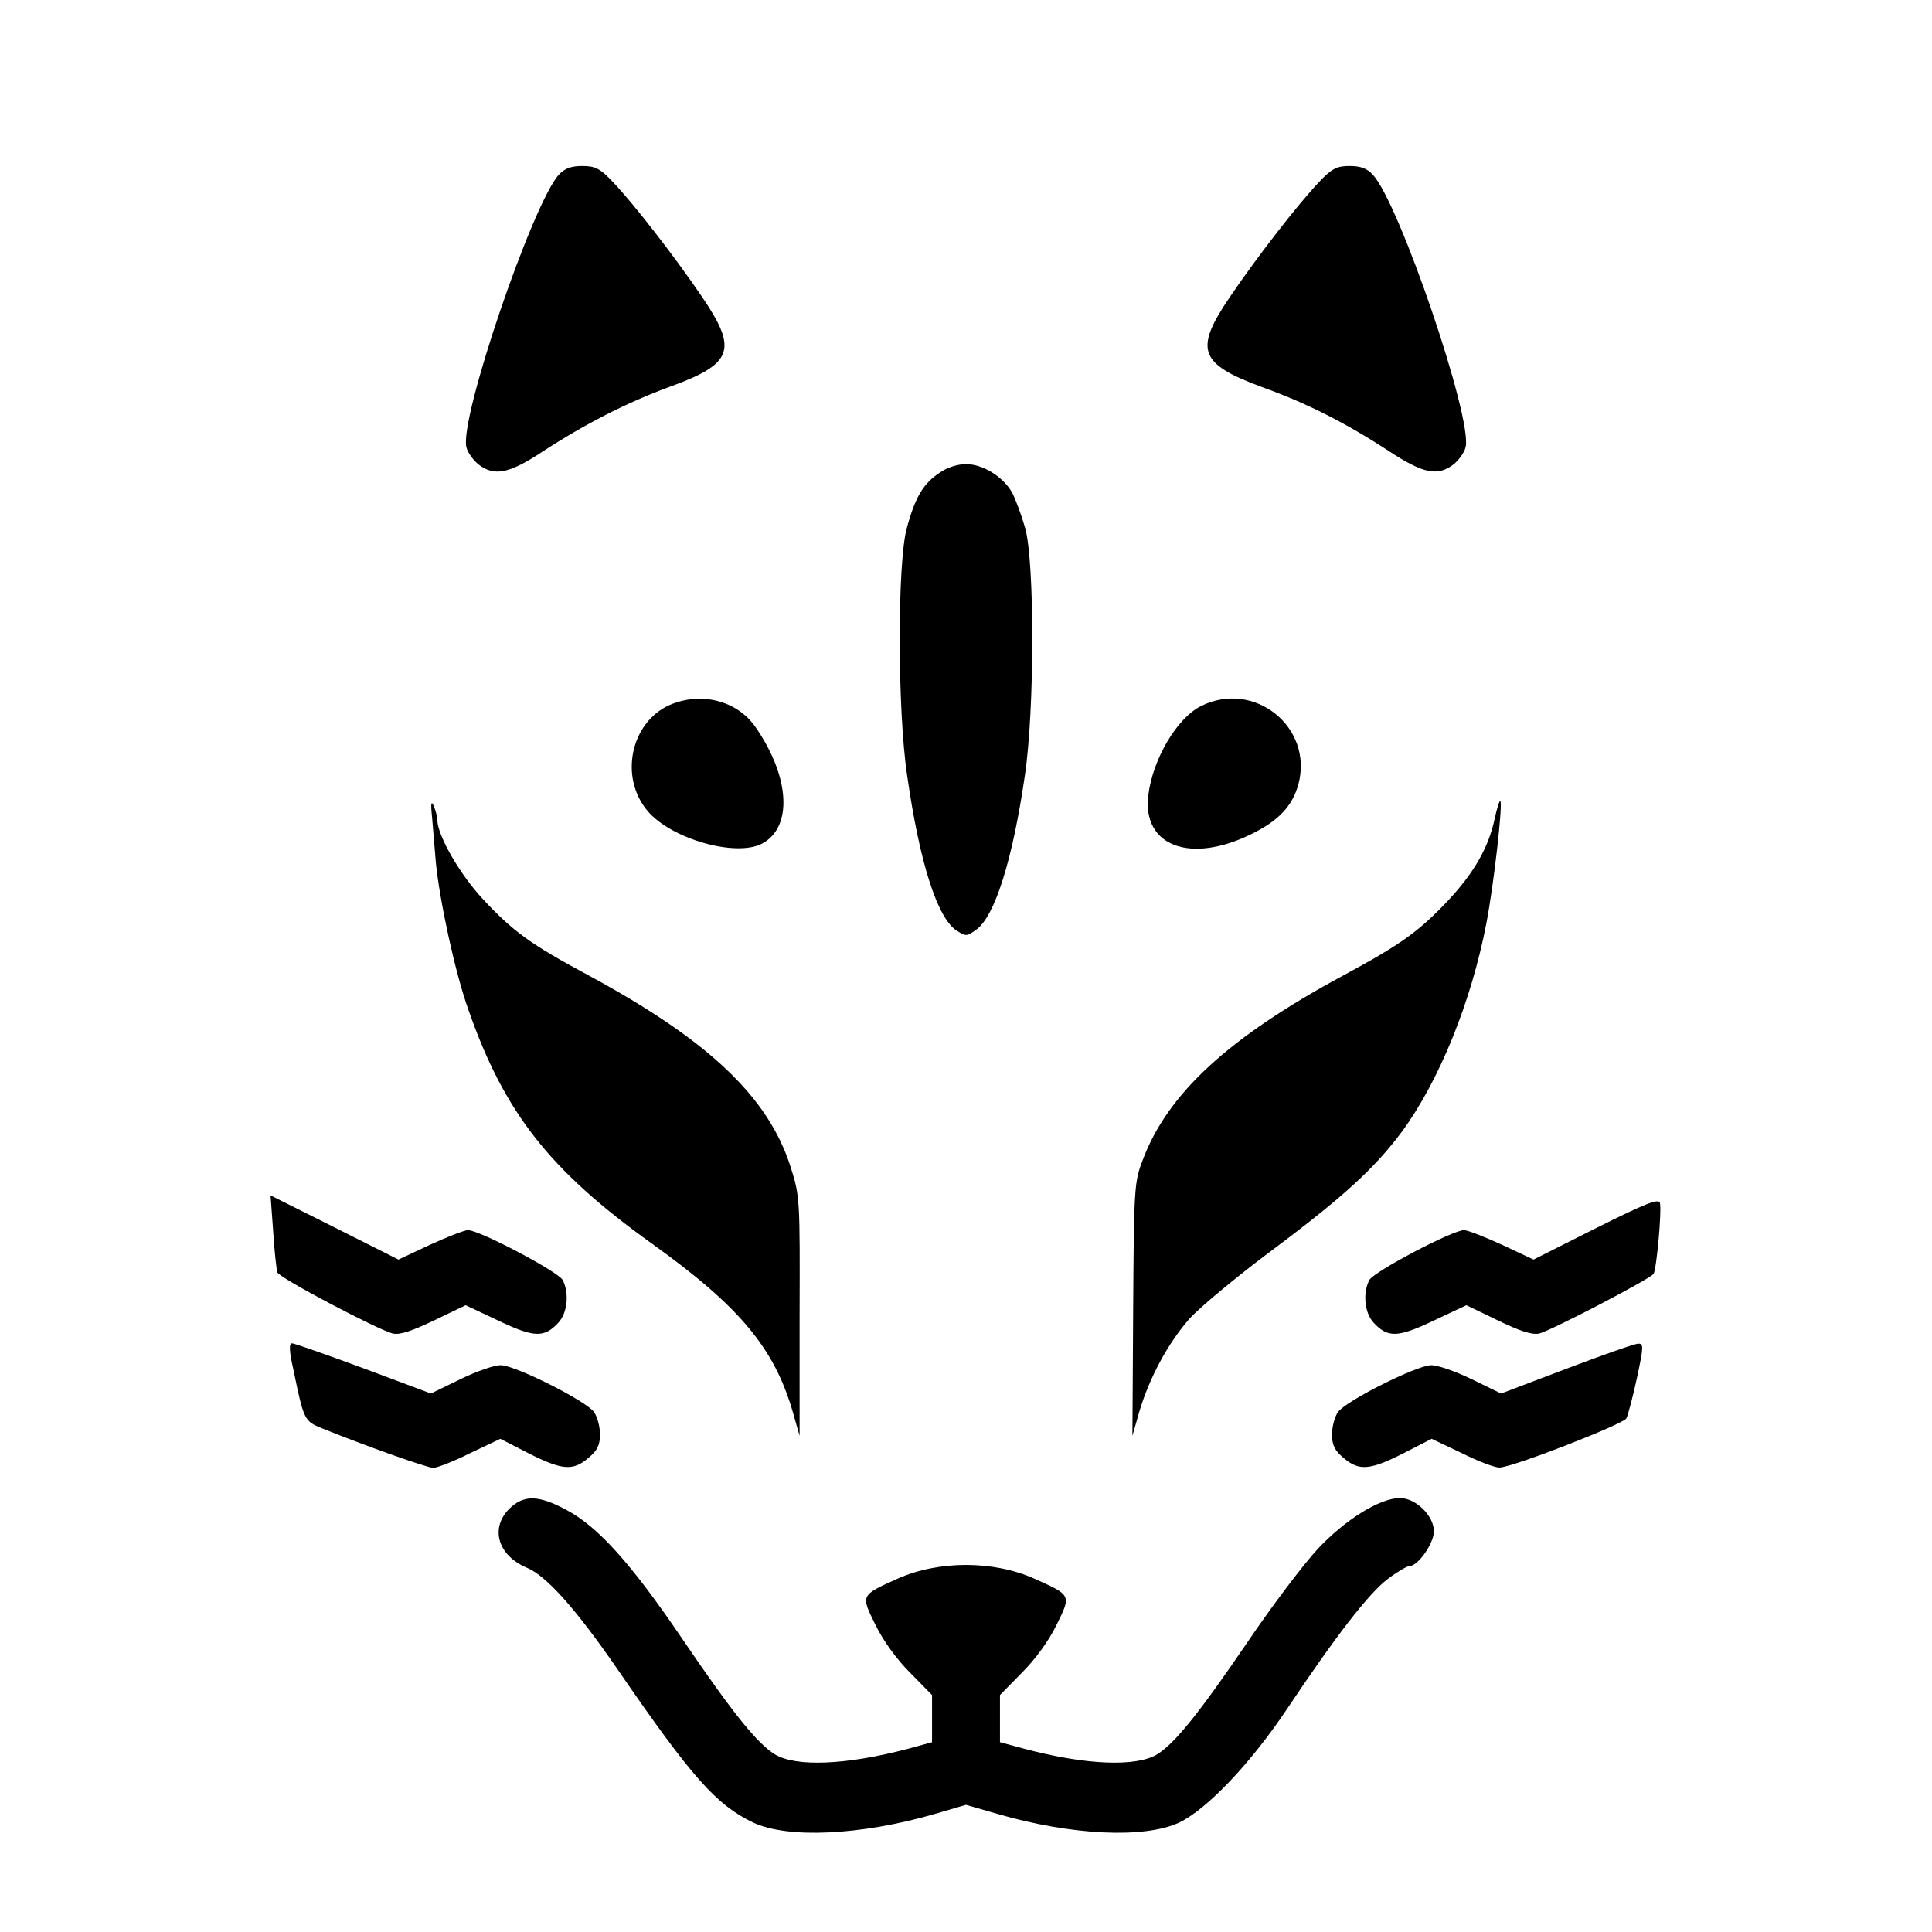
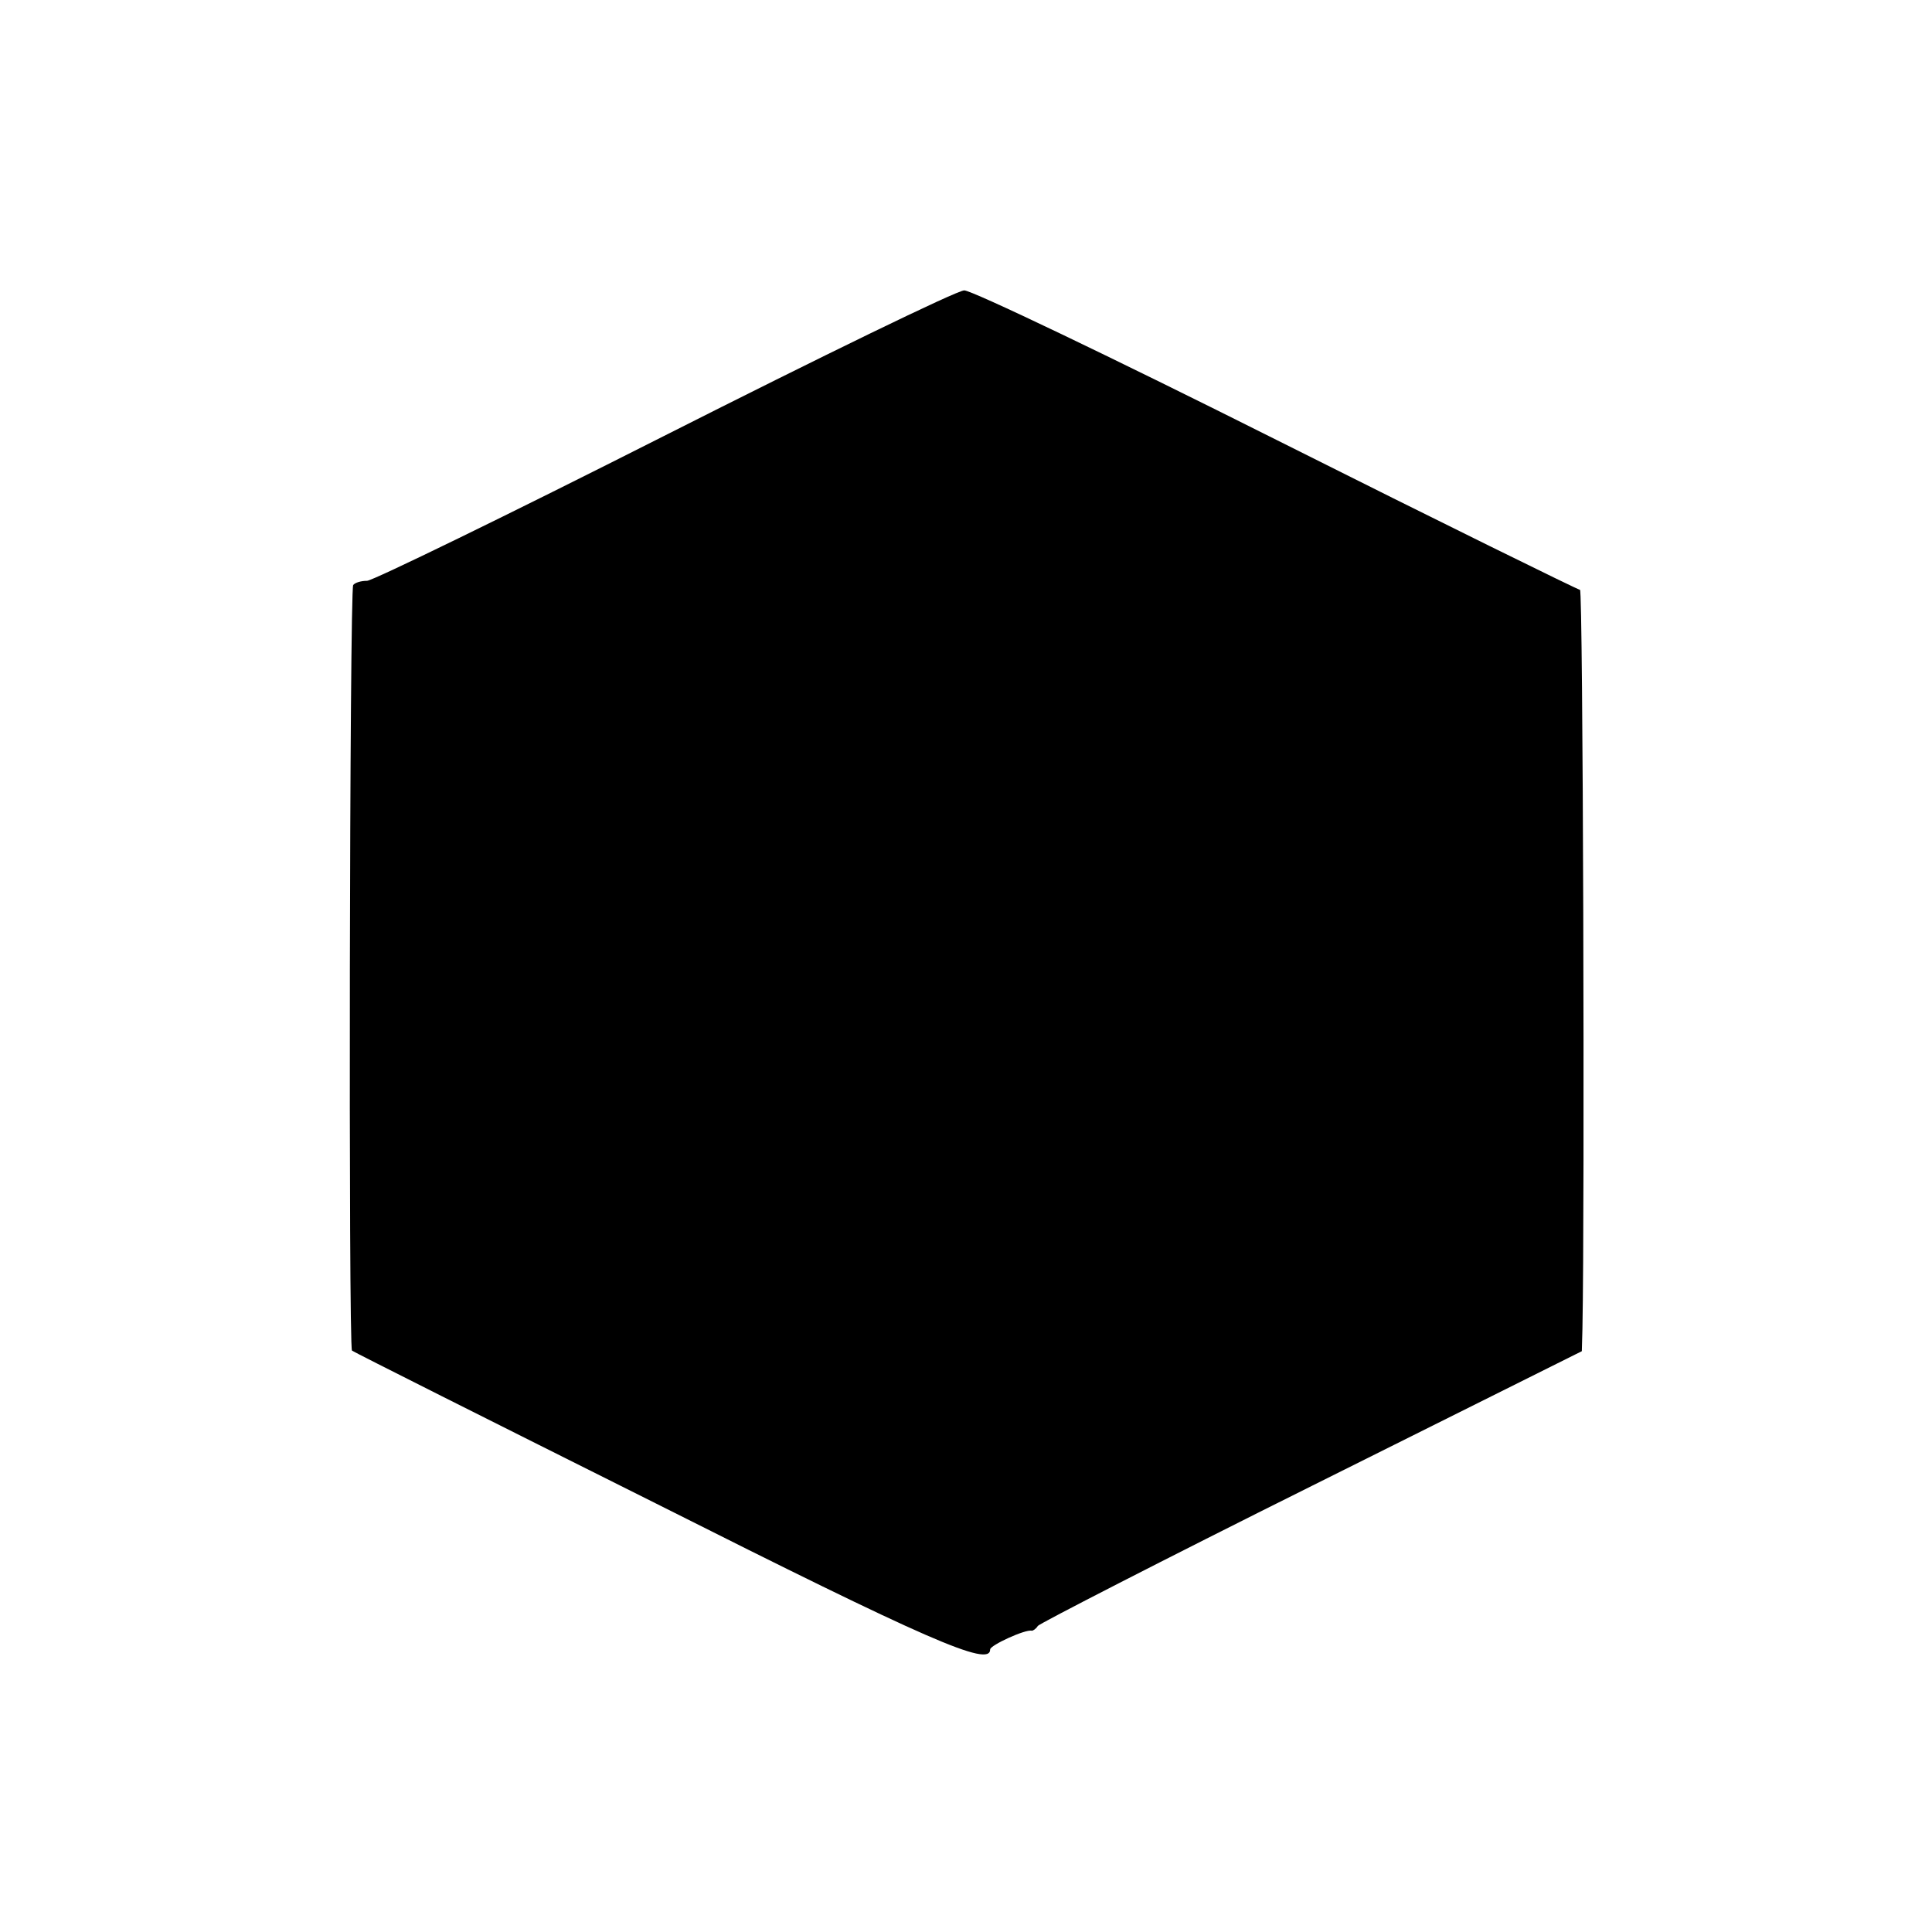
- <svg xmlns="http://www.w3.org/2000/svg" version="1.0" width="512pt" height="512pt" viewBox="0 0 512 512" preserveAspectRatio="xMidYMid meet">
-   <g transform="translate(0,512) scale(0.1,-0.1)" fill="#000000" stroke="none">
-     <path d="M1481 4657 c-69 -75 -264 -646 -245 -722 3 -14 18 -34 31 -45 42 -33 81 -26 169 32 115 75 225 131 339 173 168 61 181 98 85 239 -74 109 -181 246 -235 303 -35 37 -48 43 -82 43 -29 0 -46 -6 -62 -23z" />
-     <path d="M3495 4637 c-54 -57 -161 -194 -235 -303 -96 -141 -83 -178 85 -240 119 -43 220 -94 335 -169 93 -61 130 -68 173 -35 13 11 28 31 31 45 19 75 -176 648 -246 722 -15 17 -33 23 -61 23 -34 0 -47 -6 -82 -43z" />
-     <path d="M2490 3867 c-43 -28 -65 -65 -87 -147 -25 -91 -25 -481 1 -655 33 -231 80 -378 131 -411 25 -16 27 -16 53 3 49 36 96 187 128 408 26 174 26 564 1 655 -10 35 -26 78 -35 95 -25 43 -78 75 -122 75 -22 0 -51 -9 -70 -23z" />
-     <path d="M1773 3251 c-102 -47 -132 -191 -57 -280 62 -74 233 -123 303 -87 82 43 75 176 -16 308 -49 72 -146 96 -230 59z" />
-     <path d="M3183 3249 c-64 -32 -128 -140 -140 -237 -16 -134 111 -182 272 -103 74 36 110 75 126 133 40 151 -117 277 -258 207z" />
-     <path d="M1145 2955 c2 -27 7 -81 10 -120 10 -102 51 -293 87 -393 95 -271 215 -424 486 -618 233 -167 324 -277 373 -446 l18 -63 0 317 c1 311 1 318 -24 396 -59 185 -217 335 -535 507 -153 82 -200 116 -280 202 -60 64 -119 166 -121 208 0 11 -5 29 -10 40 -6 14 -8 6 -4 -30z" />
-     <path d="M3961 2950 c-16 -75 -54 -142 -122 -215 -79 -84 -127 -118 -279 -200 -304 -164 -466 -313 -532 -490 -22 -57 -23 -74 -25 -395 l-2 -335 18 63 c27 91 76 182 133 247 28 31 128 114 222 184 186 139 270 216 342 313 98 134 183 343 223 551 20 104 44 317 37 324 -2 3 -9 -19 -15 -47z" />
-     <path d="M724 1856 c3 -52 9 -101 11 -108 6 -15 266 -152 306 -162 19 -4 49 6 110 35 l83 40 87 -41 c95 -45 121 -46 159 -5 24 26 29 79 11 113 -12 22 -220 132 -251 132 -9 0 -55 -18 -101 -39 l-83 -39 -169 85 -170 85 7 -96z" />
-     <path d="M4229 1865 l-165 -83 -83 39 c-46 21 -92 39 -101 39 -31 0 -239 -110 -251 -132 -18 -34 -13 -87 11 -113 38 -41 64 -40 159 5 l87 41 83 -40 c60 -29 91 -39 110 -35 32 8 293 144 303 158 8 12 22 166 17 188 -3 13 -40 -2 -170 -67z" />
-     <path d="M777 1493 c28 -136 29 -139 76 -158 116 -47 280 -105 295 -105 10 0 54 17 98 39 l80 38 74 -38 c89 -45 118 -48 159 -13 24 20 31 34 31 63 0 20 -7 47 -16 59 -20 29 -207 123 -246 124 -16 1 -65 -16 -108 -37 l-78 -38 -179 67 c-98 36 -183 66 -189 66 -8 0 -8 -19 3 -67z" />
-     <path d="M4152 1493 l-174 -66 -78 38 c-43 21 -92 38 -108 37 -39 -1 -226 -95 -246 -124 -9 -12 -16 -39 -16 -59 0 -29 7 -43 31 -63 41 -35 70 -32 159 13 l74 38 80 -38 c44 -22 89 -39 100 -38 34 0 328 115 336 130 4 8 17 56 28 107 18 84 18 92 3 91 -9 0 -94 -30 -189 -66z" />
-     <path d="M1349 1121 c-51 -52 -29 -124 48 -156 52 -22 130 -110 239 -268 197 -287 262 -360 360 -407 92 -43 285 -34 482 23 l82 24 83 -24 c197 -57 389 -66 482 -23 73 35 188 155 285 300 129 193 217 307 267 345 25 19 52 35 59 35 22 0 64 60 64 92 0 41 -48 88 -90 88 -53 0 -145 -57 -218 -135 -37 -40 -119 -148 -182 -241 -134 -197 -196 -273 -243 -303 -56 -34 -189 -29 -354 15 l-63 17 0 63 0 62 58 59 c36 36 71 84 92 127 39 79 40 78 -58 122 -109 49 -255 49 -364 0 -98 -44 -97 -43 -58 -122 21 -43 56 -91 92 -127 l58 -59 0 -62 0 -63 -62 -17 c-166 -44 -299 -49 -355 -15 -47 30 -109 106 -243 303 -136 201 -225 300 -308 344 -76 41 -114 41 -153 3z" />
+ <svg xmlns="http://www.w3.org/2000/svg" version="1.0" width="320pt" height="320pt" viewBox="0 0 320 320" preserveAspectRatio="xMidYMid meet">
+   <g transform="translate(0,320) scale(0.1,-0.1)" fill="#000000" stroke="none">
+     <path d="M1100 2478 c-261 -132 -483 -240 -492 -240 -10 0 -20 -3 -23 -7 -6 -10 -8 -1262 -2 -1268 2 -2 229 -116 503 -253 451 -227 554 -272 554 -242 0 7 59 34 69 31 2 0 7 3 10 8 3 4 207 109 454 232 l447 223 1 37 c4 204 1 1226 -4 1224 -3 0 -229 111 -502 248 -273 137 -507 249 -518 248 -12 0 -236 -109 -497 -241z" />
  </g>
</svg>
